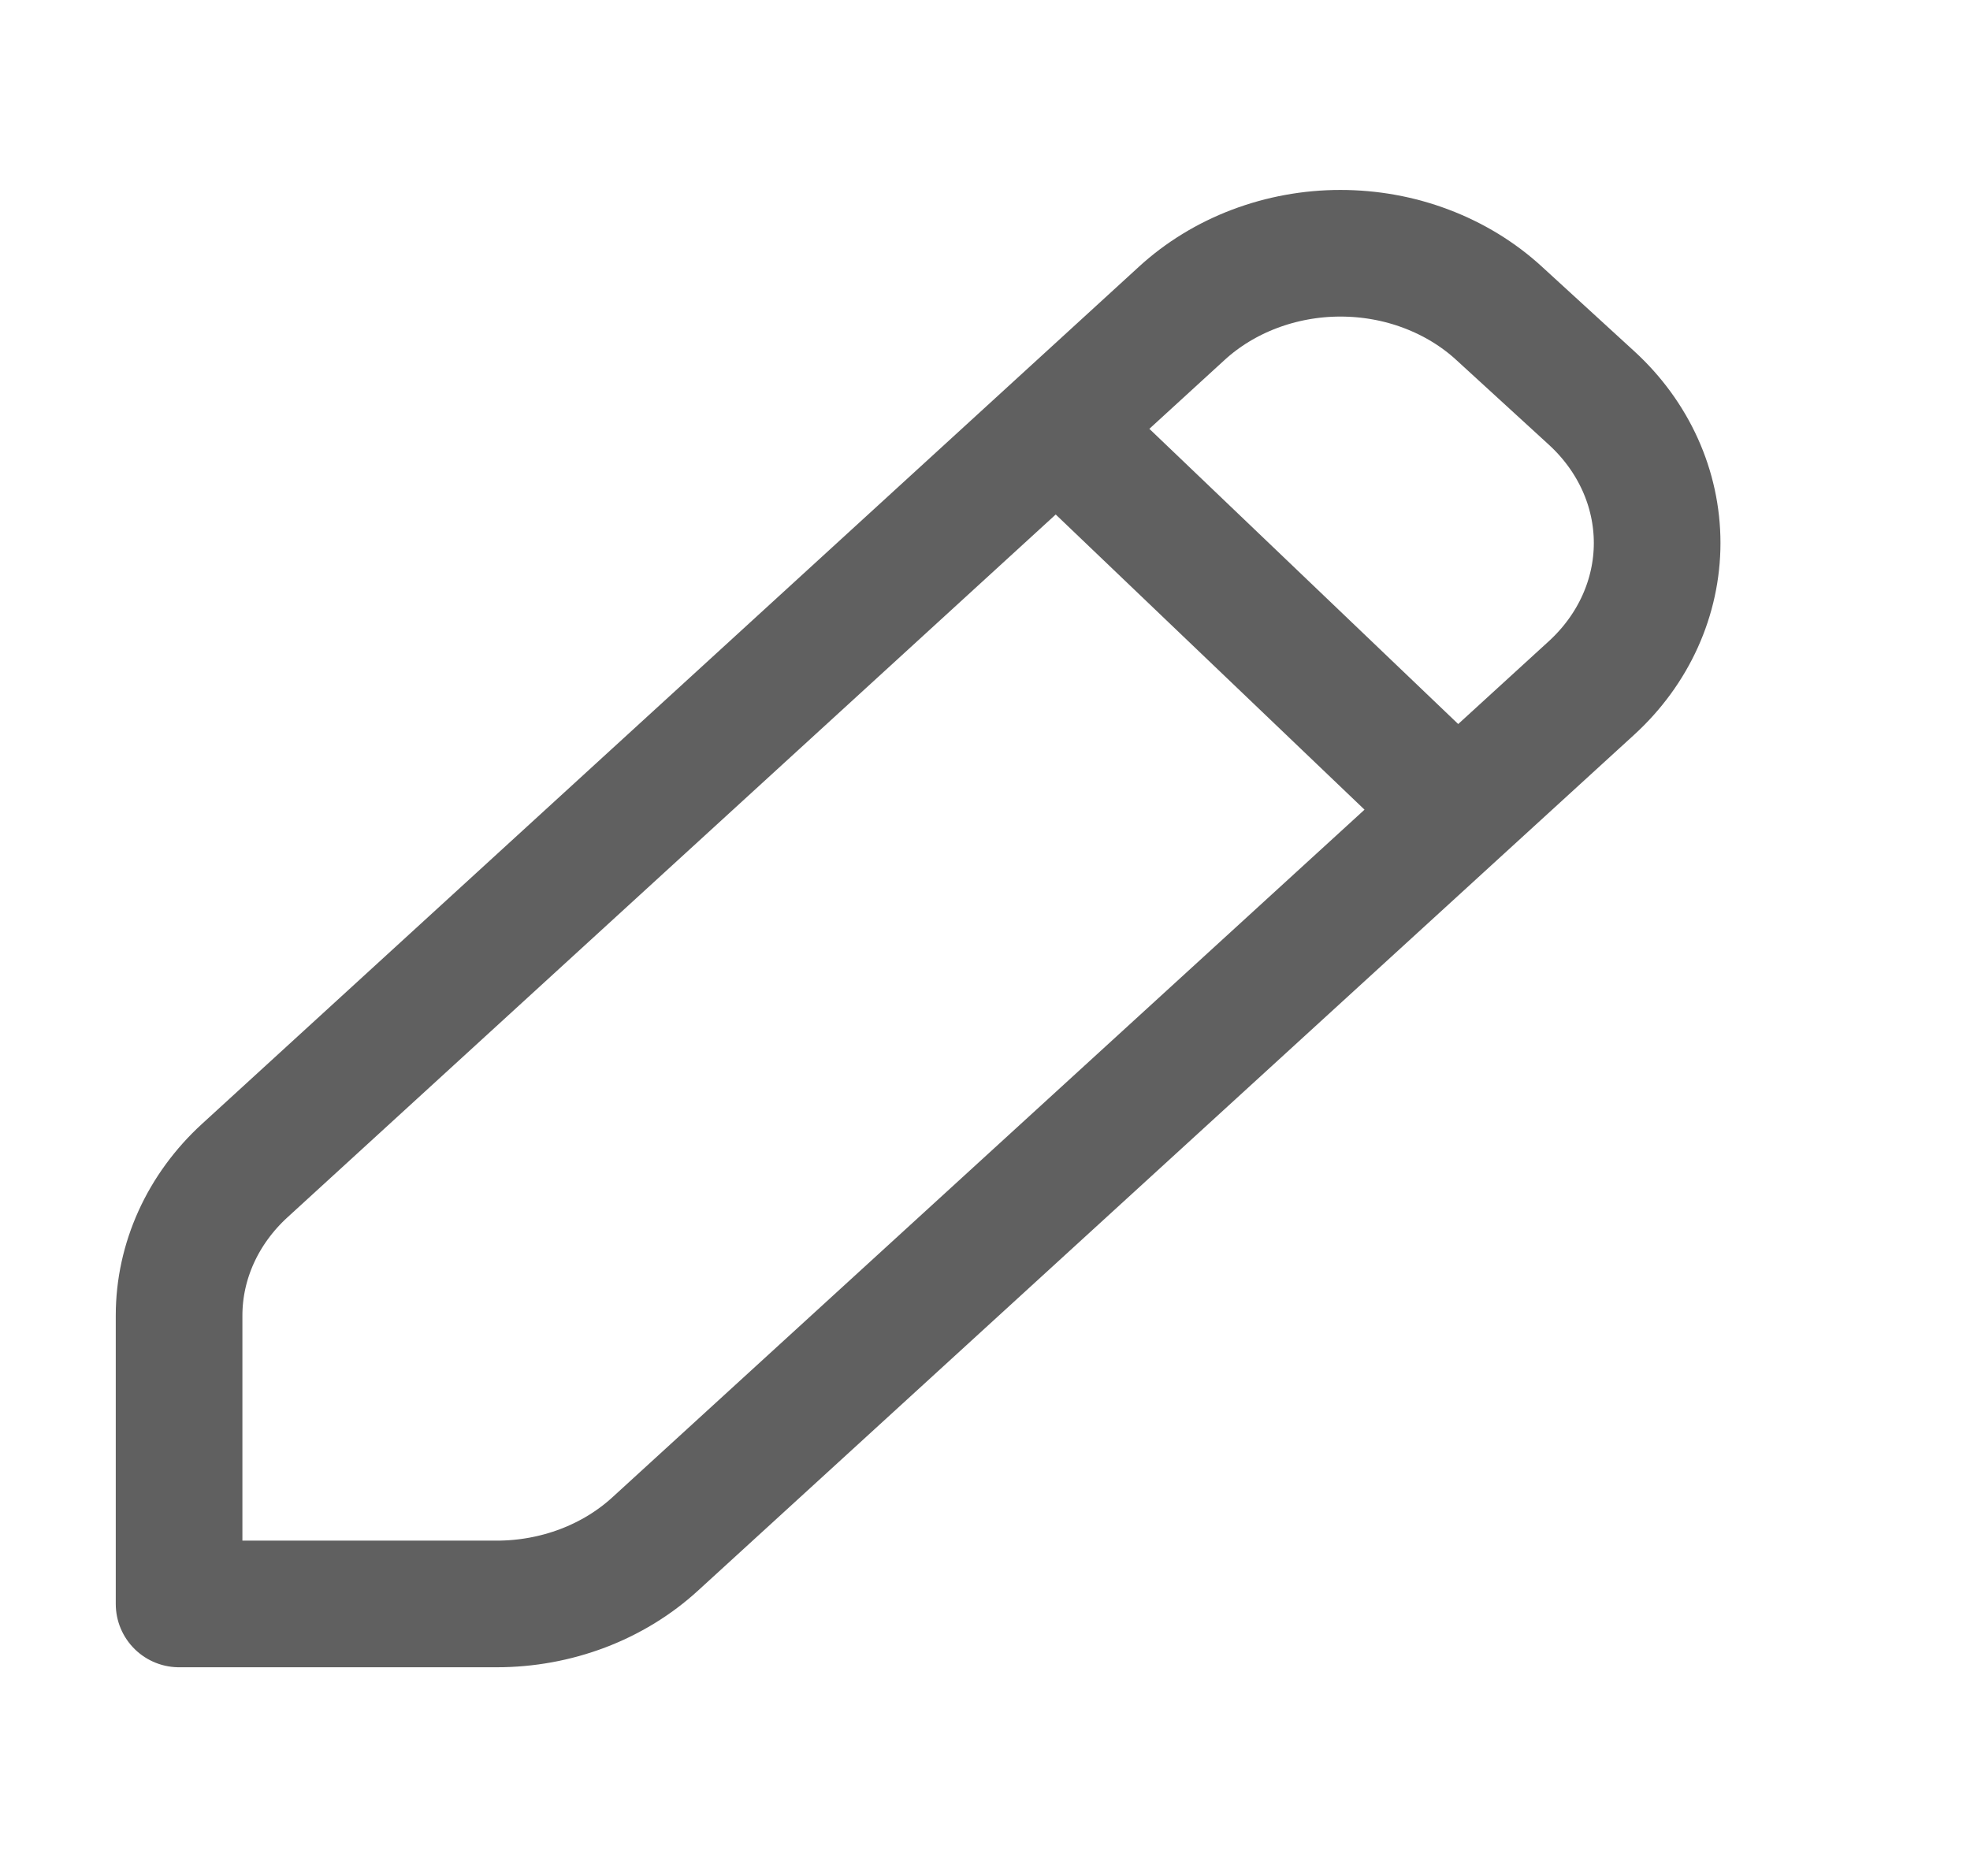
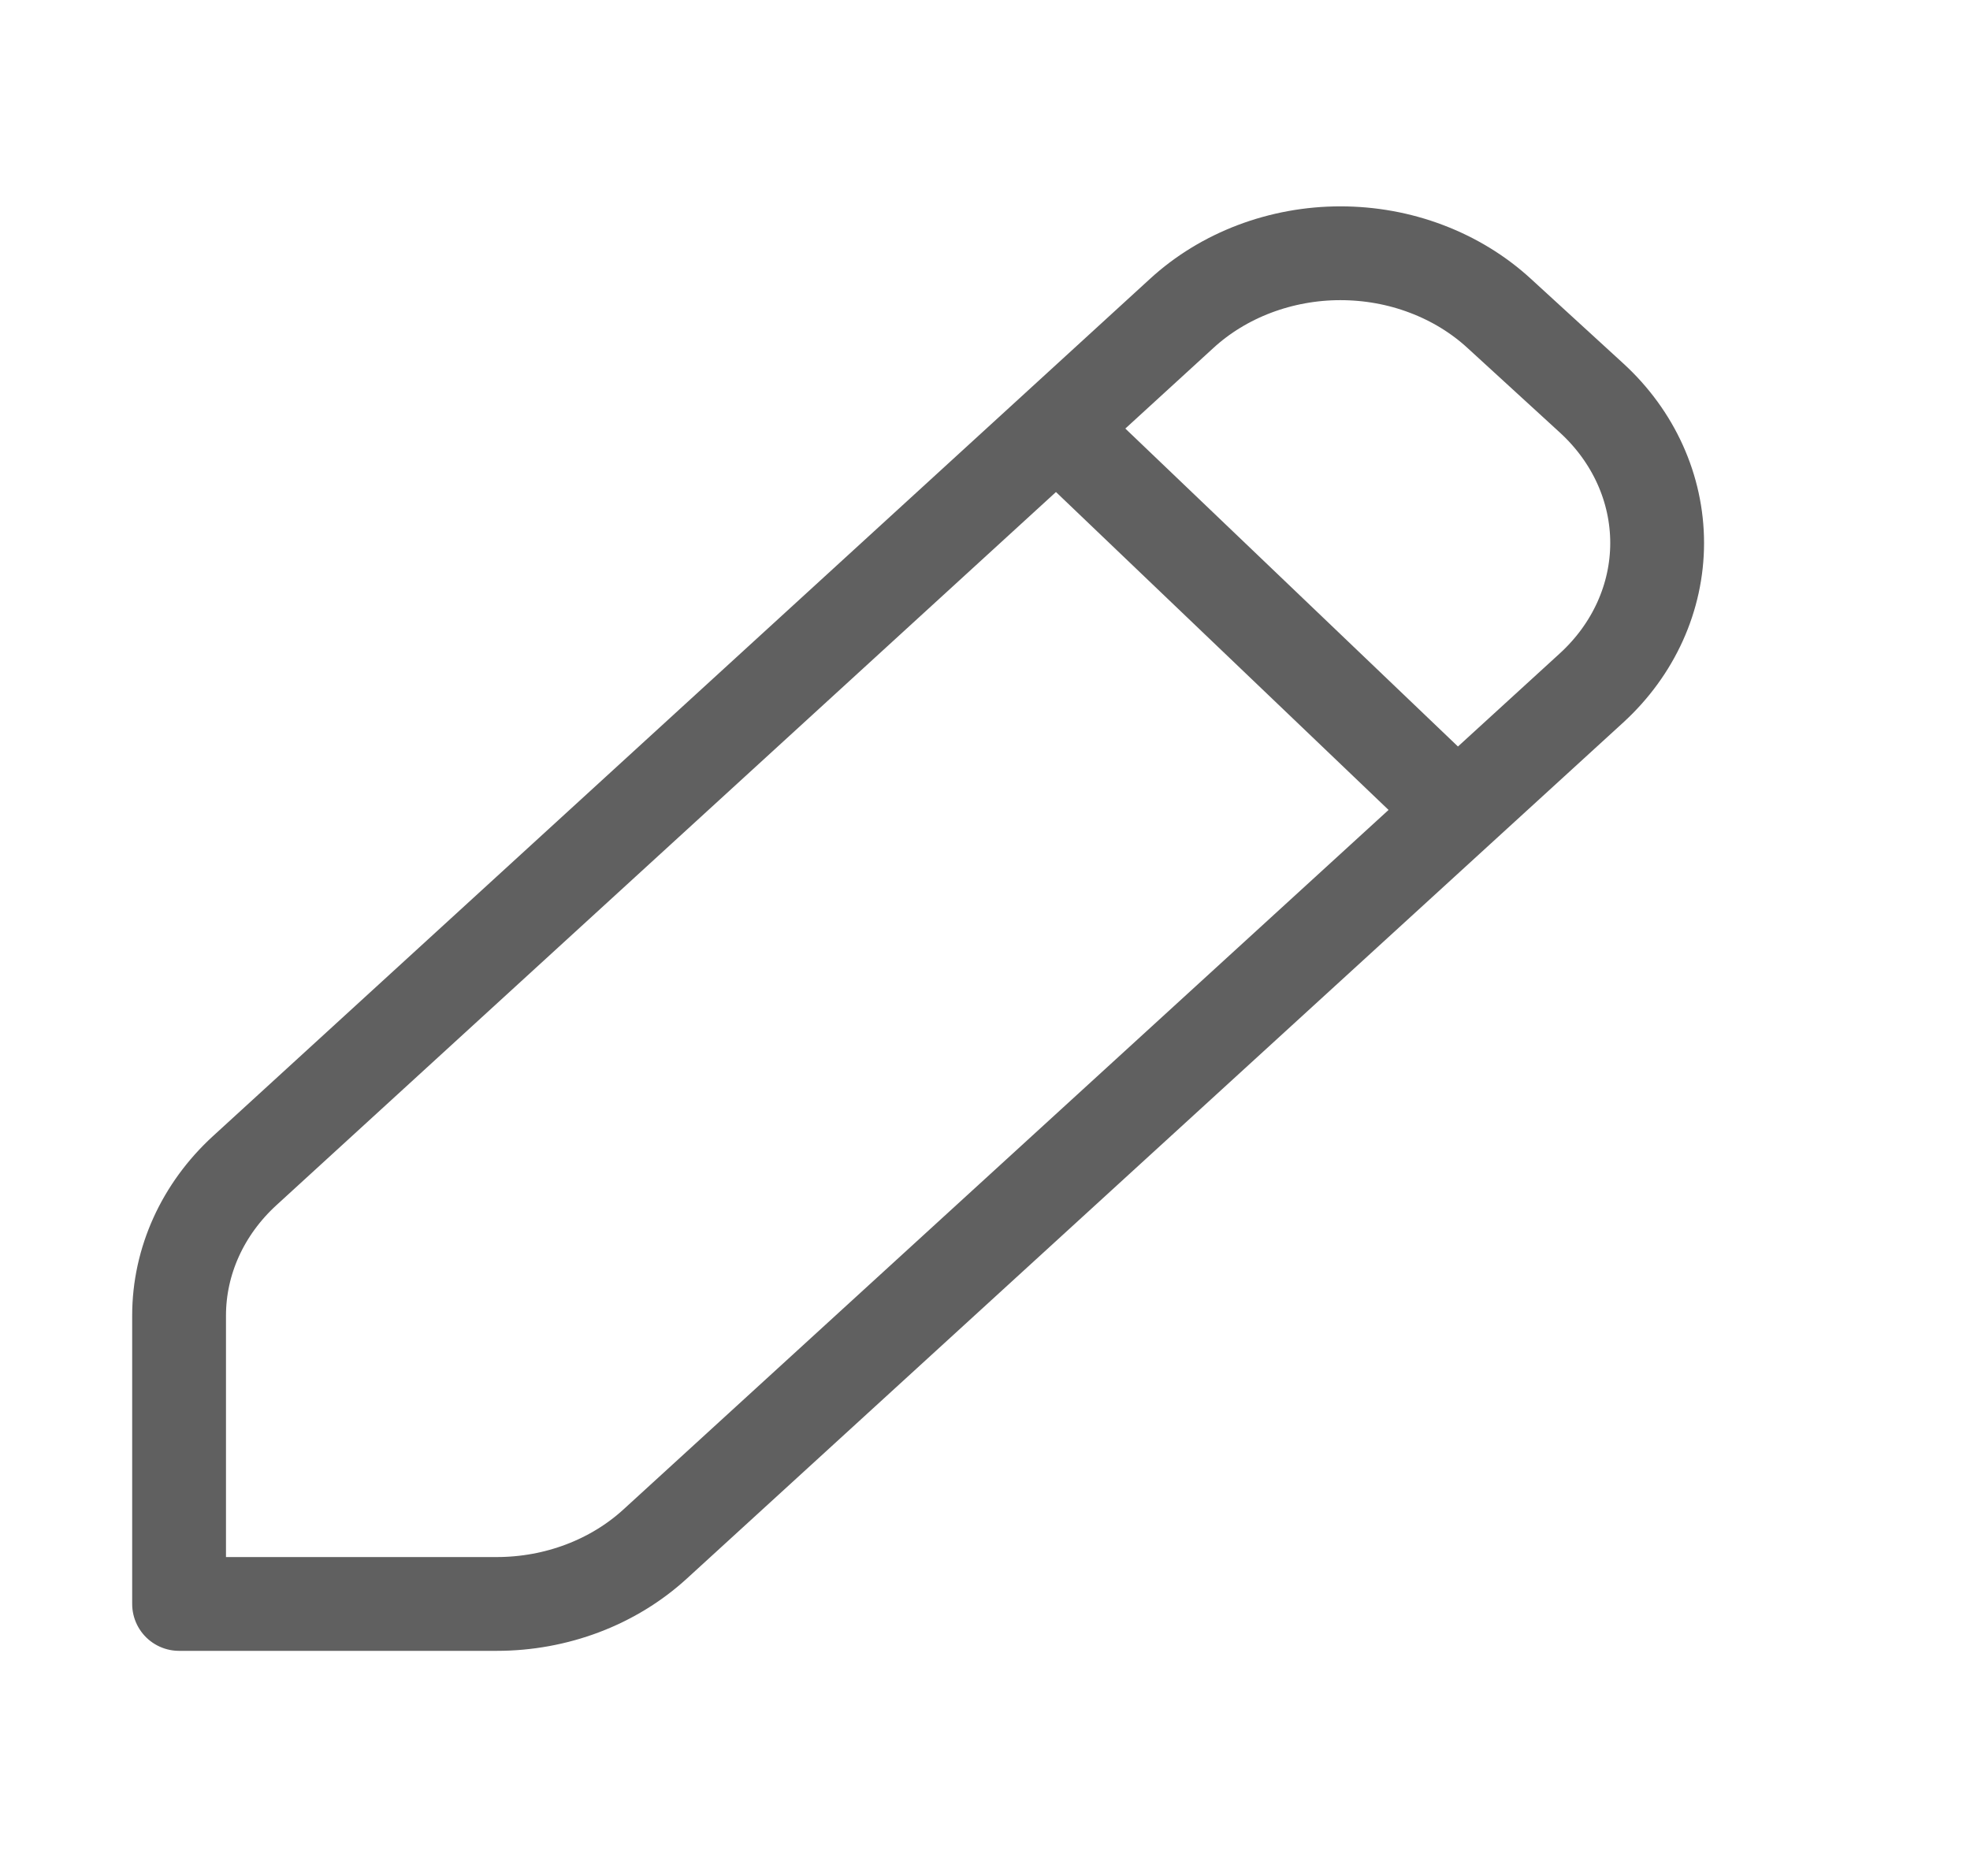
<svg xmlns="http://www.w3.org/2000/svg" width="21" height="20" viewBox="0 0 21 20" fill="none">
-   <path d="M11.264 4.561L12.596 3.342C12.818 3.138 13.082 2.977 13.372 2.867C13.663 2.757 13.974 2.7 14.288 2.7C14.603 2.7 14.914 2.756 15.204 2.866C15.495 2.976 15.759 3.137 15.981 3.341L16.966 4.243C17.414 4.653 17.665 5.209 17.665 5.789C17.665 6.368 17.414 6.924 16.966 7.334L15.534 8.643M11.264 4.561L2.609 12.48C2.161 12.89 1.909 13.446 1.909 14.025V17.1H5.295C5.929 17.1 6.538 16.87 6.986 16.459L15.534 8.643M11.264 4.561L15.534 8.643" stroke="#606060" stroke-width="1.35" stroke-linecap="round" stroke-linejoin="round" />
+   <path d="M11.264 4.561L12.596 3.342C12.818 3.138 13.082 2.977 13.372 2.867C13.663 2.757 13.974 2.7 14.288 2.7C14.603 2.7 14.914 2.756 15.204 2.866C15.495 2.976 15.759 3.137 15.981 3.341L16.966 4.243C17.414 4.653 17.665 5.209 17.665 5.789C17.665 6.368 17.414 6.924 16.966 7.334L15.534 8.643M11.264 4.561L2.609 12.48C2.161 12.89 1.909 13.446 1.909 14.025V17.1H5.295C5.929 17.1 6.538 16.87 6.986 16.459L15.534 8.643M11.264 4.561L15.534 8.643" stroke="#606060" strokeWidth="1.35" strokeLinecap="round" stroke-linejoin="round" />
</svg>
